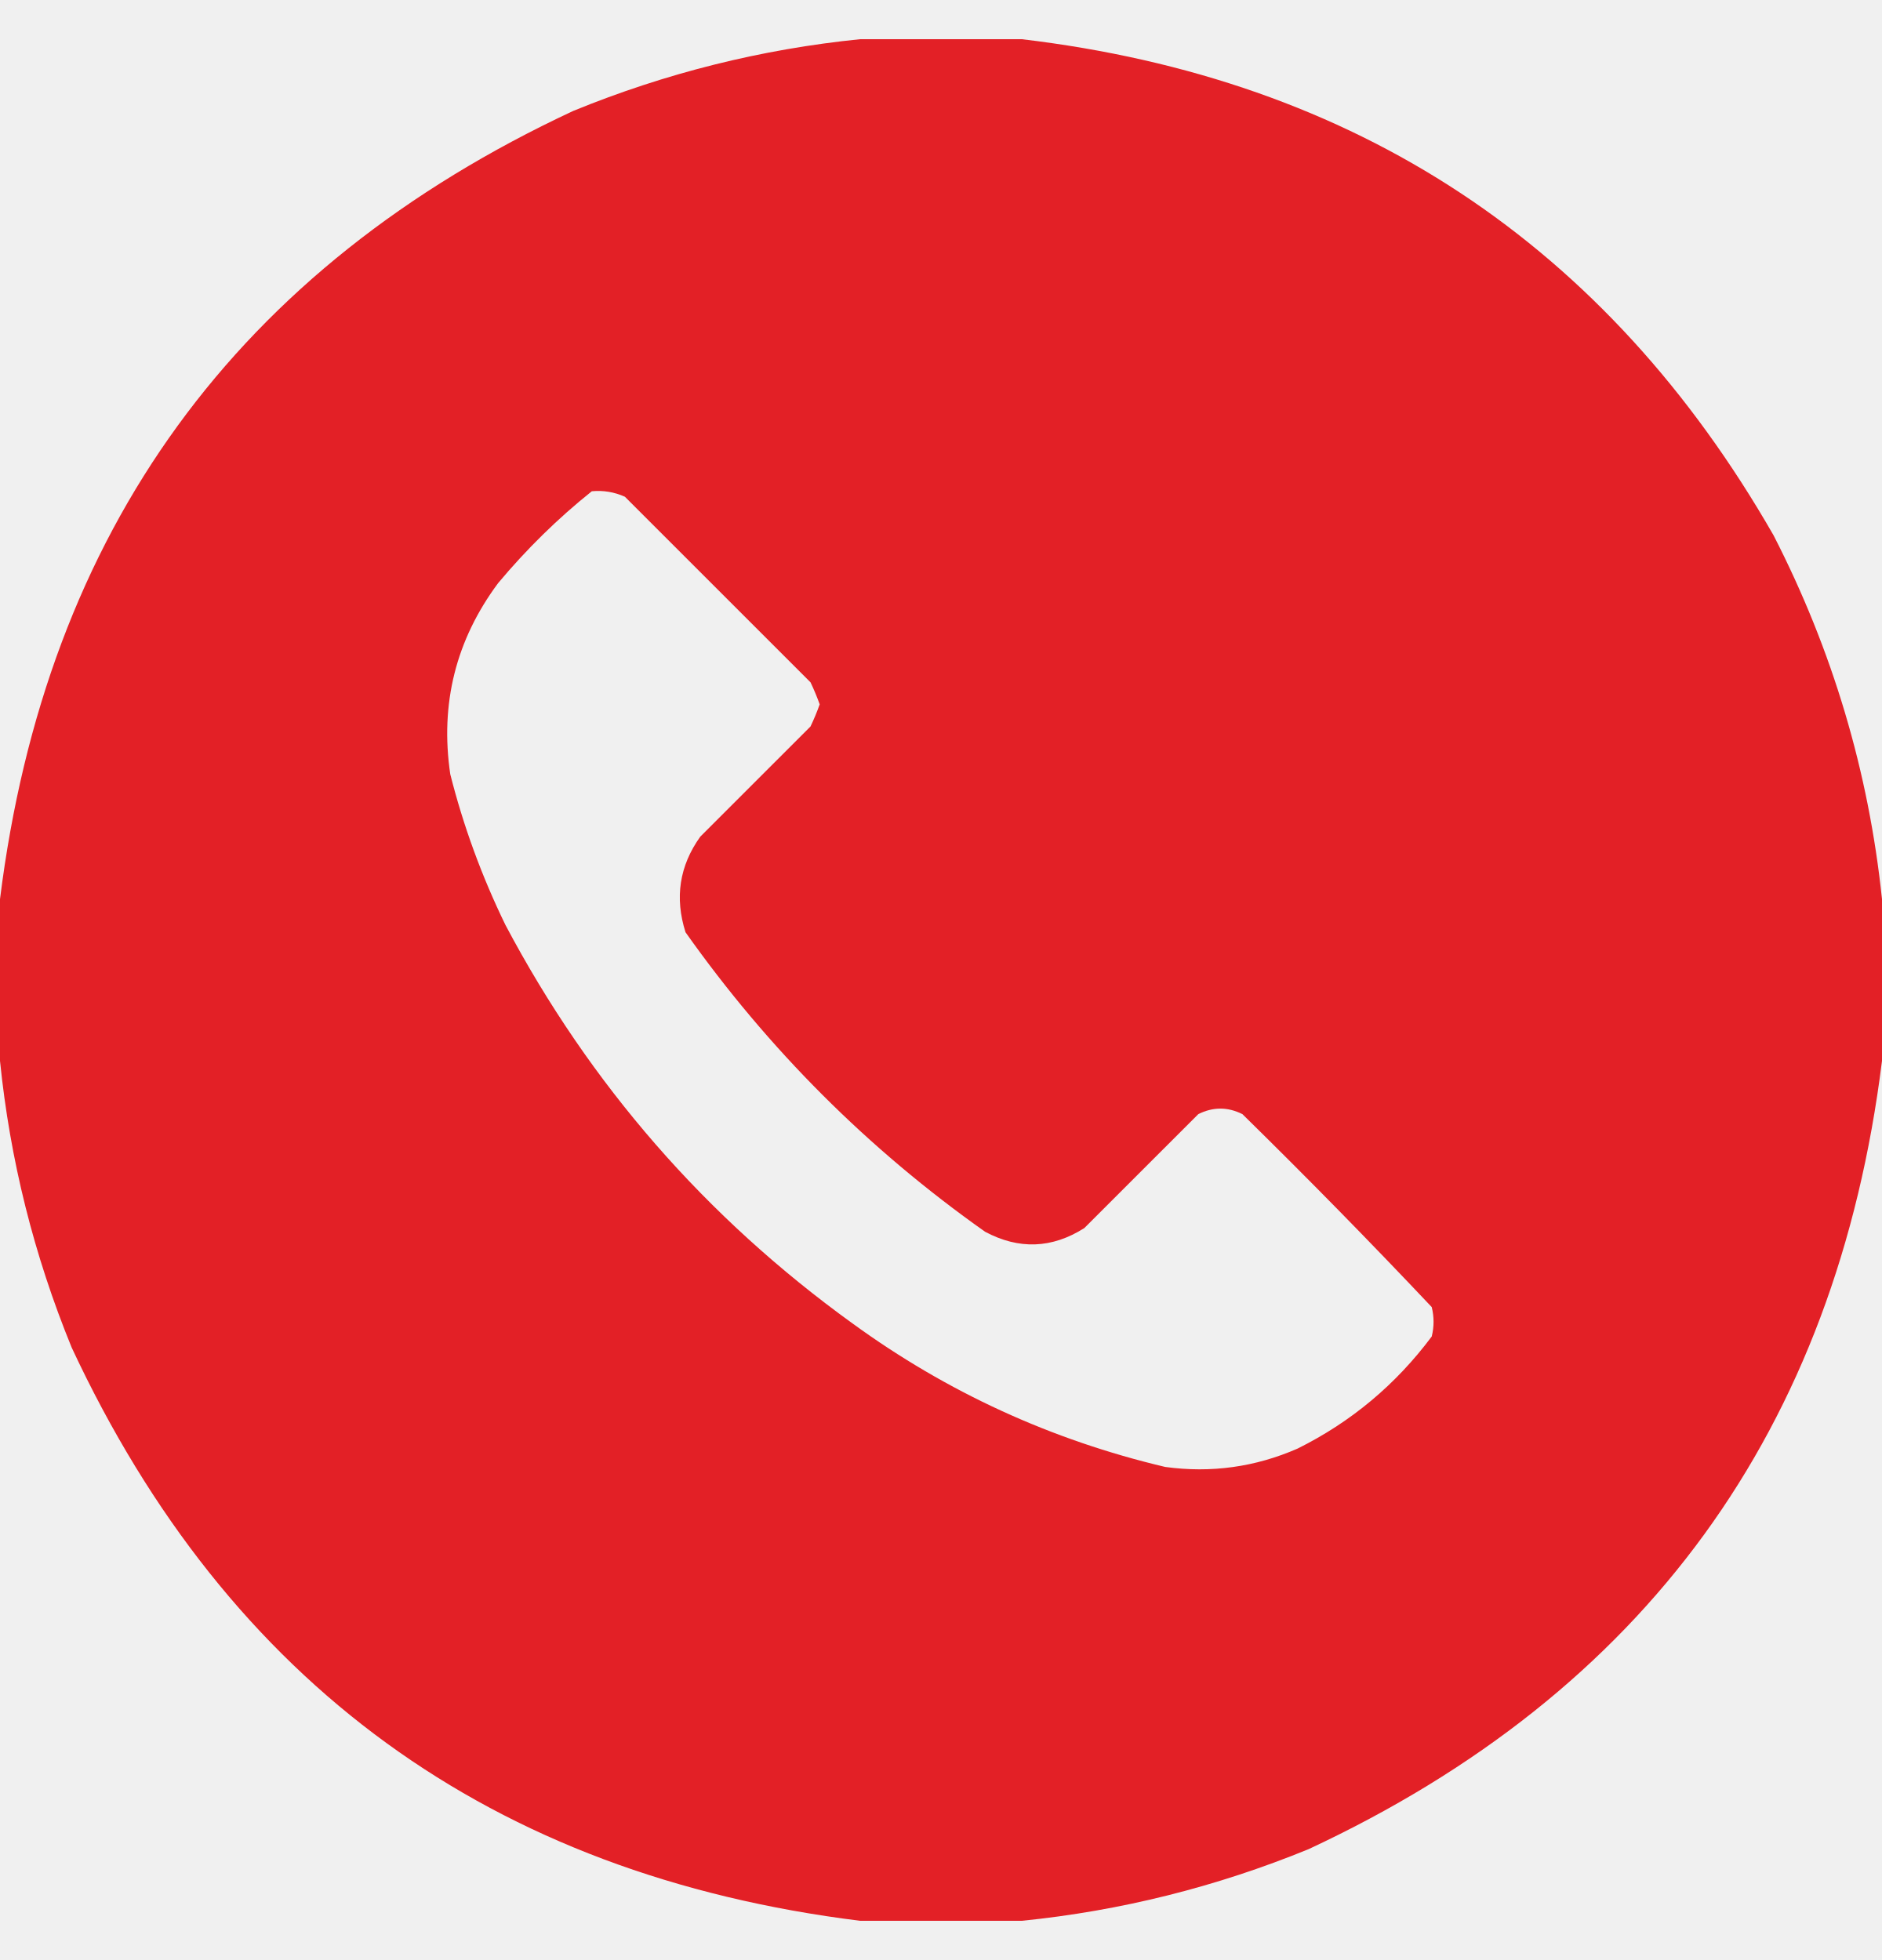
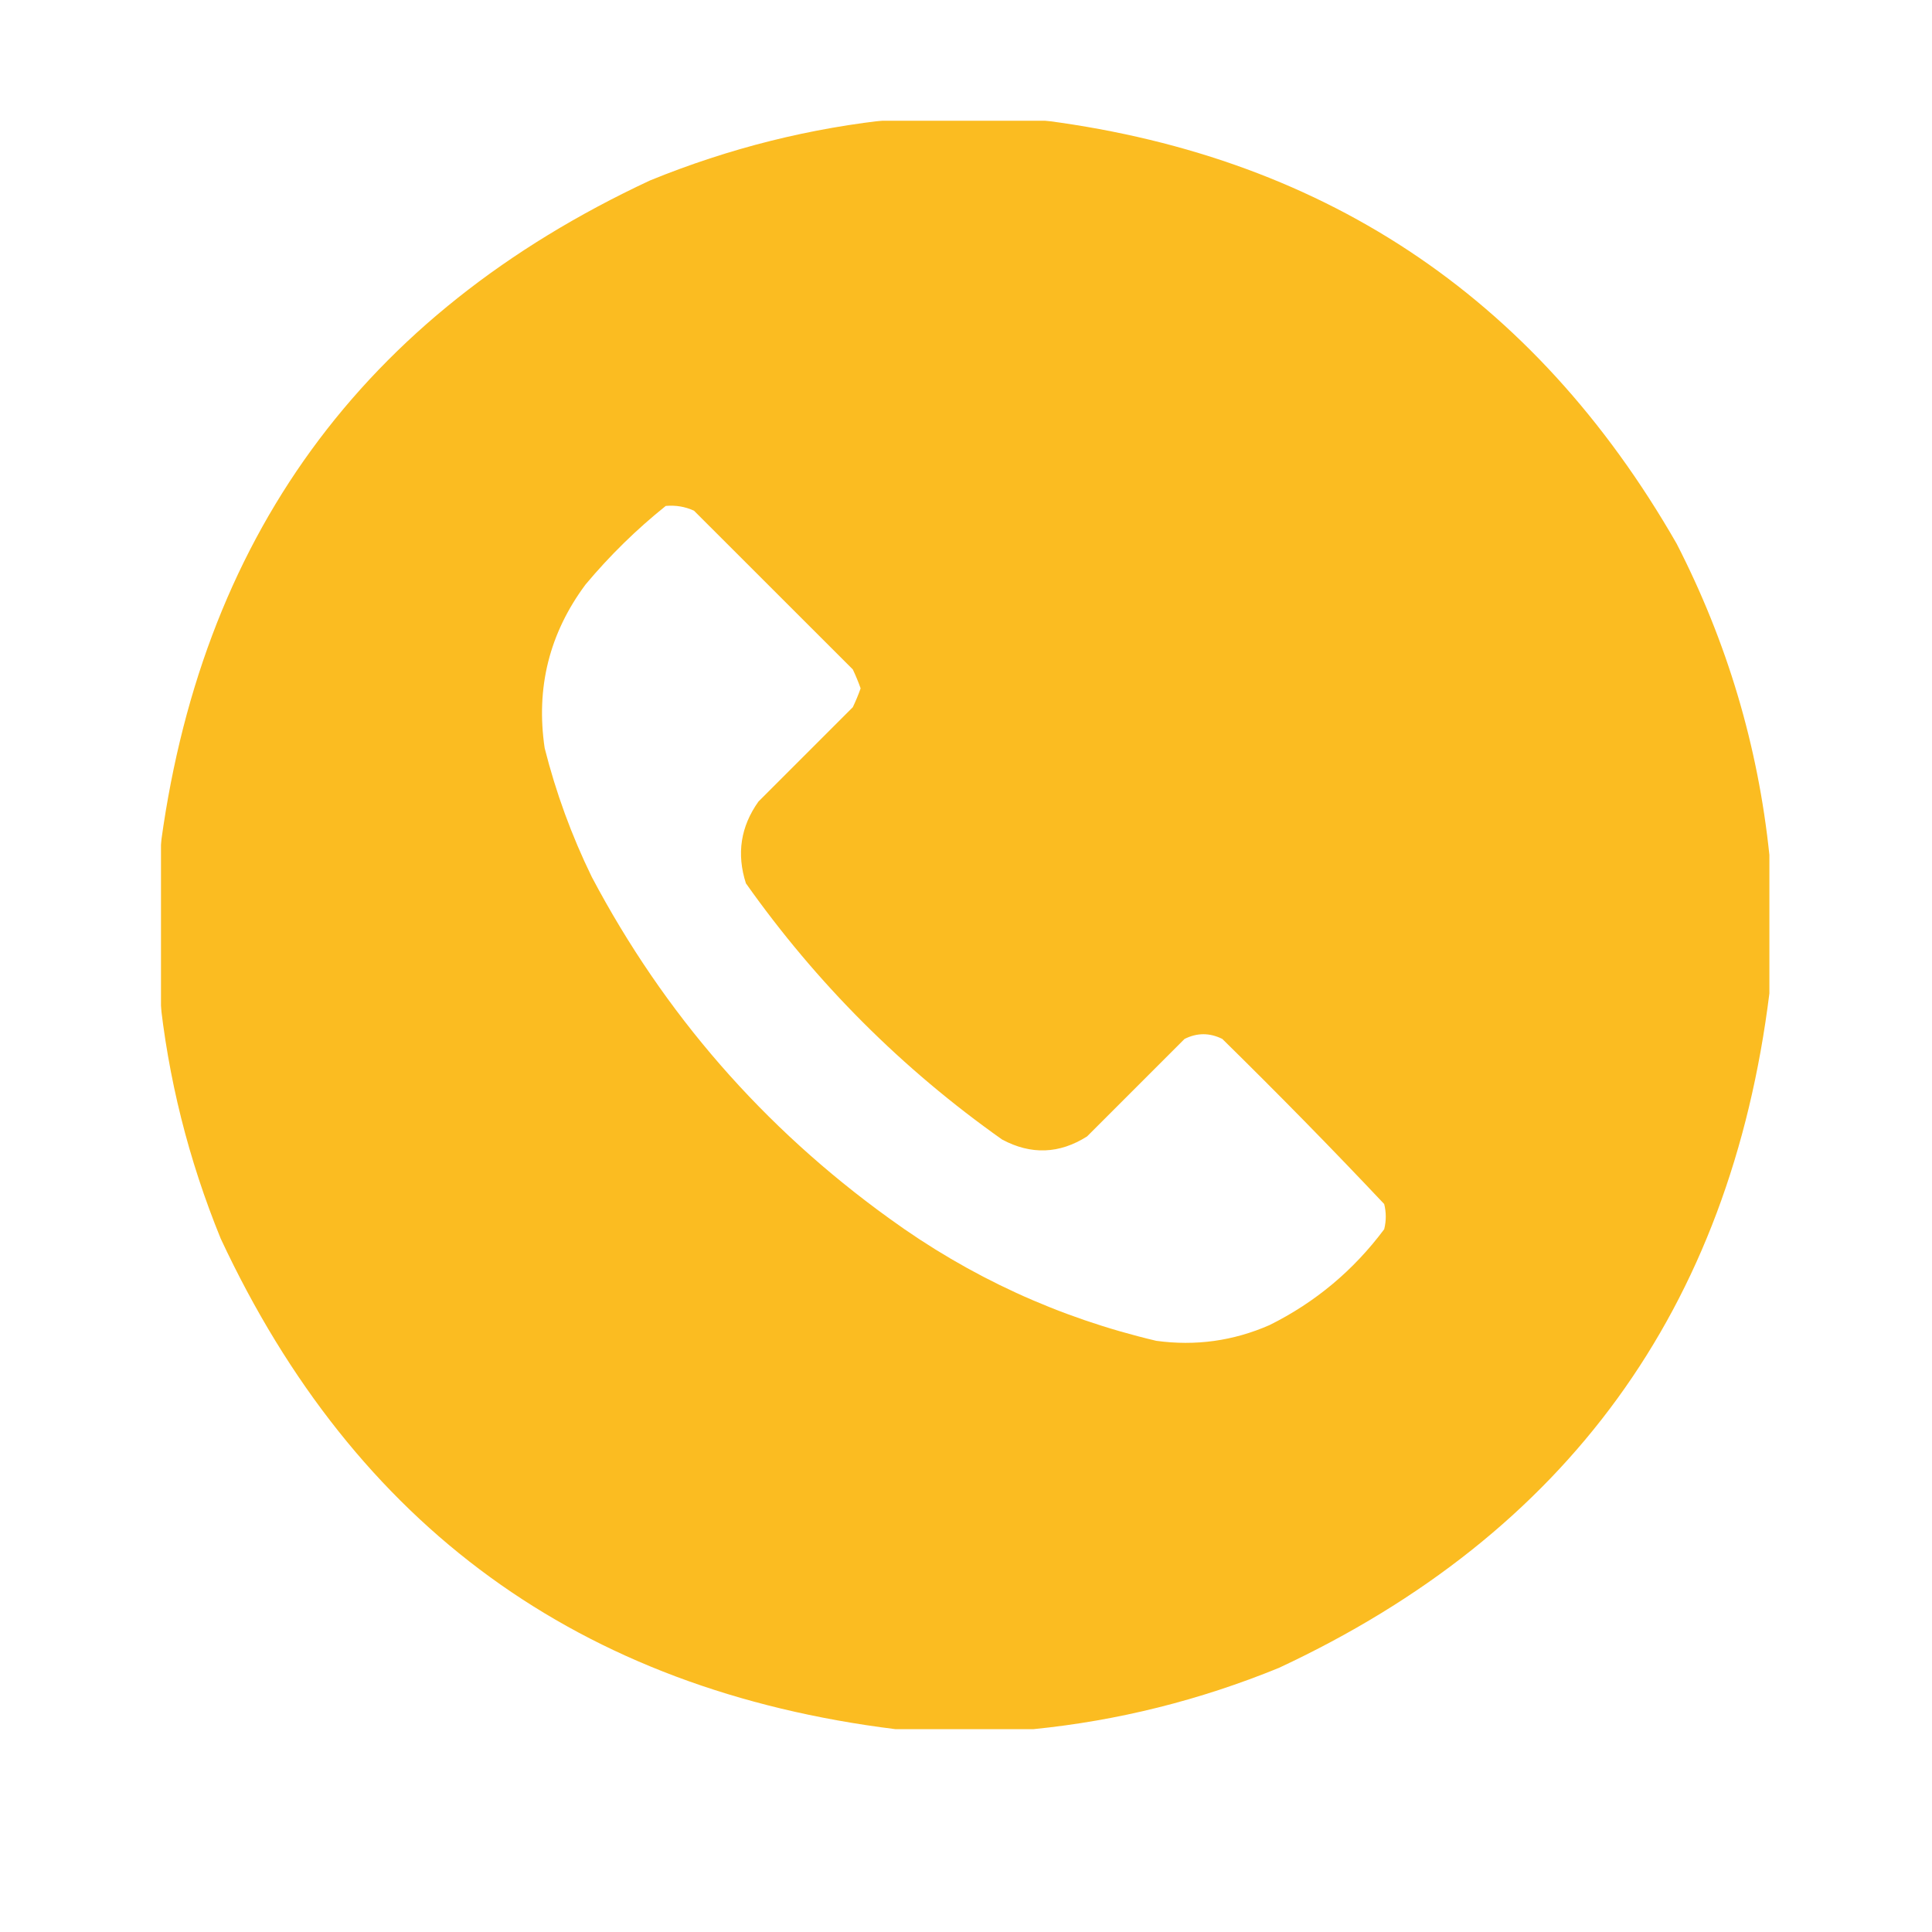
- <svg xmlns="http://www.w3.org/2000/svg" width="24" height="25" viewBox="0 0 24 25" fill="none">
-   <g clip-path="url(#clip0_29_5987)">
-     <path opacity="0.992" fill-rule="evenodd" clip-rule="evenodd" d="M10.969 0.5C11.656 0.5 12.344 0.5 13.031 0.5C17.293 1.006 20.488 3.115 22.617 6.828C23.369 8.294 23.83 9.841 24 11.469C24 12.156 24 12.844 24 13.531C23.415 18.233 20.977 21.585 16.688 23.586C15.507 24.069 14.288 24.373 13.031 24.5C12.344 24.5 11.656 24.5 10.969 24.5C6.267 23.915 2.915 21.477 0.914 17.188C0.431 16.007 0.127 14.788 0 13.531C0 12.844 0 12.156 0 11.469C0.585 6.767 3.023 3.415 7.312 1.414C8.493 0.931 9.712 0.627 10.969 0.5ZM7.547 6.266C7.694 6.252 7.835 6.276 7.969 6.336C8.758 7.125 9.547 7.914 10.336 8.703C10.38 8.795 10.419 8.889 10.453 8.984C10.419 9.08 10.38 9.174 10.336 9.266C9.867 9.734 9.398 10.203 8.93 10.672C8.664 11.044 8.602 11.45 8.742 11.891C9.797 13.383 11.07 14.656 12.562 15.711C12.993 15.941 13.415 15.926 13.828 15.664C14.312 15.18 14.797 14.695 15.281 14.211C15.469 14.117 15.656 14.117 15.844 14.211C16.665 15.017 17.47 15.837 18.258 16.672C18.289 16.797 18.289 16.922 18.258 17.047C17.799 17.662 17.229 18.138 16.547 18.477C16.007 18.713 15.445 18.791 14.859 18.711C13.406 18.367 12.078 17.758 10.875 16.883C9 15.53 7.524 13.835 6.445 11.797C6.145 11.18 5.91 10.54 5.742 9.875C5.61 8.976 5.813 8.164 6.352 7.438C6.714 7.005 7.112 6.614 7.547 6.266Z" fill="#E31E24" />
+ <svg xmlns="http://www.w3.org/2000/svg" width="24" height="24" viewBox="0 0 24 24" fill="none">
+   <rect width="24" height="24" fill="white" />
+   <g clip-path="url(#clip0_14_10586)">
+     <path opacity="0.992" fill-rule="evenodd" clip-rule="evenodd" d="M11.121 1.48C11.694 1.48 12.267 1.48 12.84 1.48C16.391 1.902 19.054 3.66 20.828 6.754C21.455 7.976 21.839 9.265 21.98 10.621C21.98 11.194 21.98 11.767 21.98 12.34C21.493 16.258 19.462 19.051 15.887 20.719C14.903 21.121 13.887 21.375 12.84 21.48C12.267 21.48 11.694 21.48 11.121 21.48C7.203 20.993 4.41 18.962 2.742 15.387C2.34 14.403 2.086 13.387 1.98 12.34C1.98 11.767 1.98 11.194 1.98 10.621C2.468 6.703 4.499 3.91 8.074 2.242C9.058 1.84 10.074 1.586 11.121 1.48ZM8.27 6.285C8.393 6.274 8.51 6.293 8.621 6.344C9.279 7.001 9.936 7.659 10.594 8.316C10.63 8.393 10.663 8.471 10.691 8.551C10.663 8.631 10.63 8.709 10.594 8.785C10.203 9.176 9.812 9.566 9.422 9.957C9.201 10.267 9.148 10.606 9.266 10.973C10.145 12.216 11.206 13.277 12.449 14.156C12.808 14.348 13.16 14.335 13.504 14.117C13.908 13.714 14.311 13.31 14.715 12.906C14.871 12.828 15.027 12.828 15.184 12.906C15.868 13.578 16.539 14.261 17.195 14.957C17.221 15.061 17.221 15.165 17.195 15.27C16.813 15.782 16.338 16.179 15.77 16.461C15.32 16.658 14.851 16.723 14.363 16.656C13.152 16.37 12.045 15.862 11.043 15.133C9.481 14.006 8.25 12.593 7.352 10.895C7.101 10.381 6.906 9.847 6.766 9.293C6.655 8.544 6.824 7.867 7.273 7.262C7.575 6.901 7.907 6.576 8.27 6.285Z" fill="#FBBB1F" />
  </g>
  <defs>
-     <clipPath id="clip0_29_5987">
-       <rect width="24" height="24" fill="white" transform="translate(0 0.5)" />
+     <clipPath id="clip0_14_10586">
+       <rect width="20" height="20" fill="white" transform="translate(2 1.5)" />
    </clipPath>
  </defs>
</svg>
